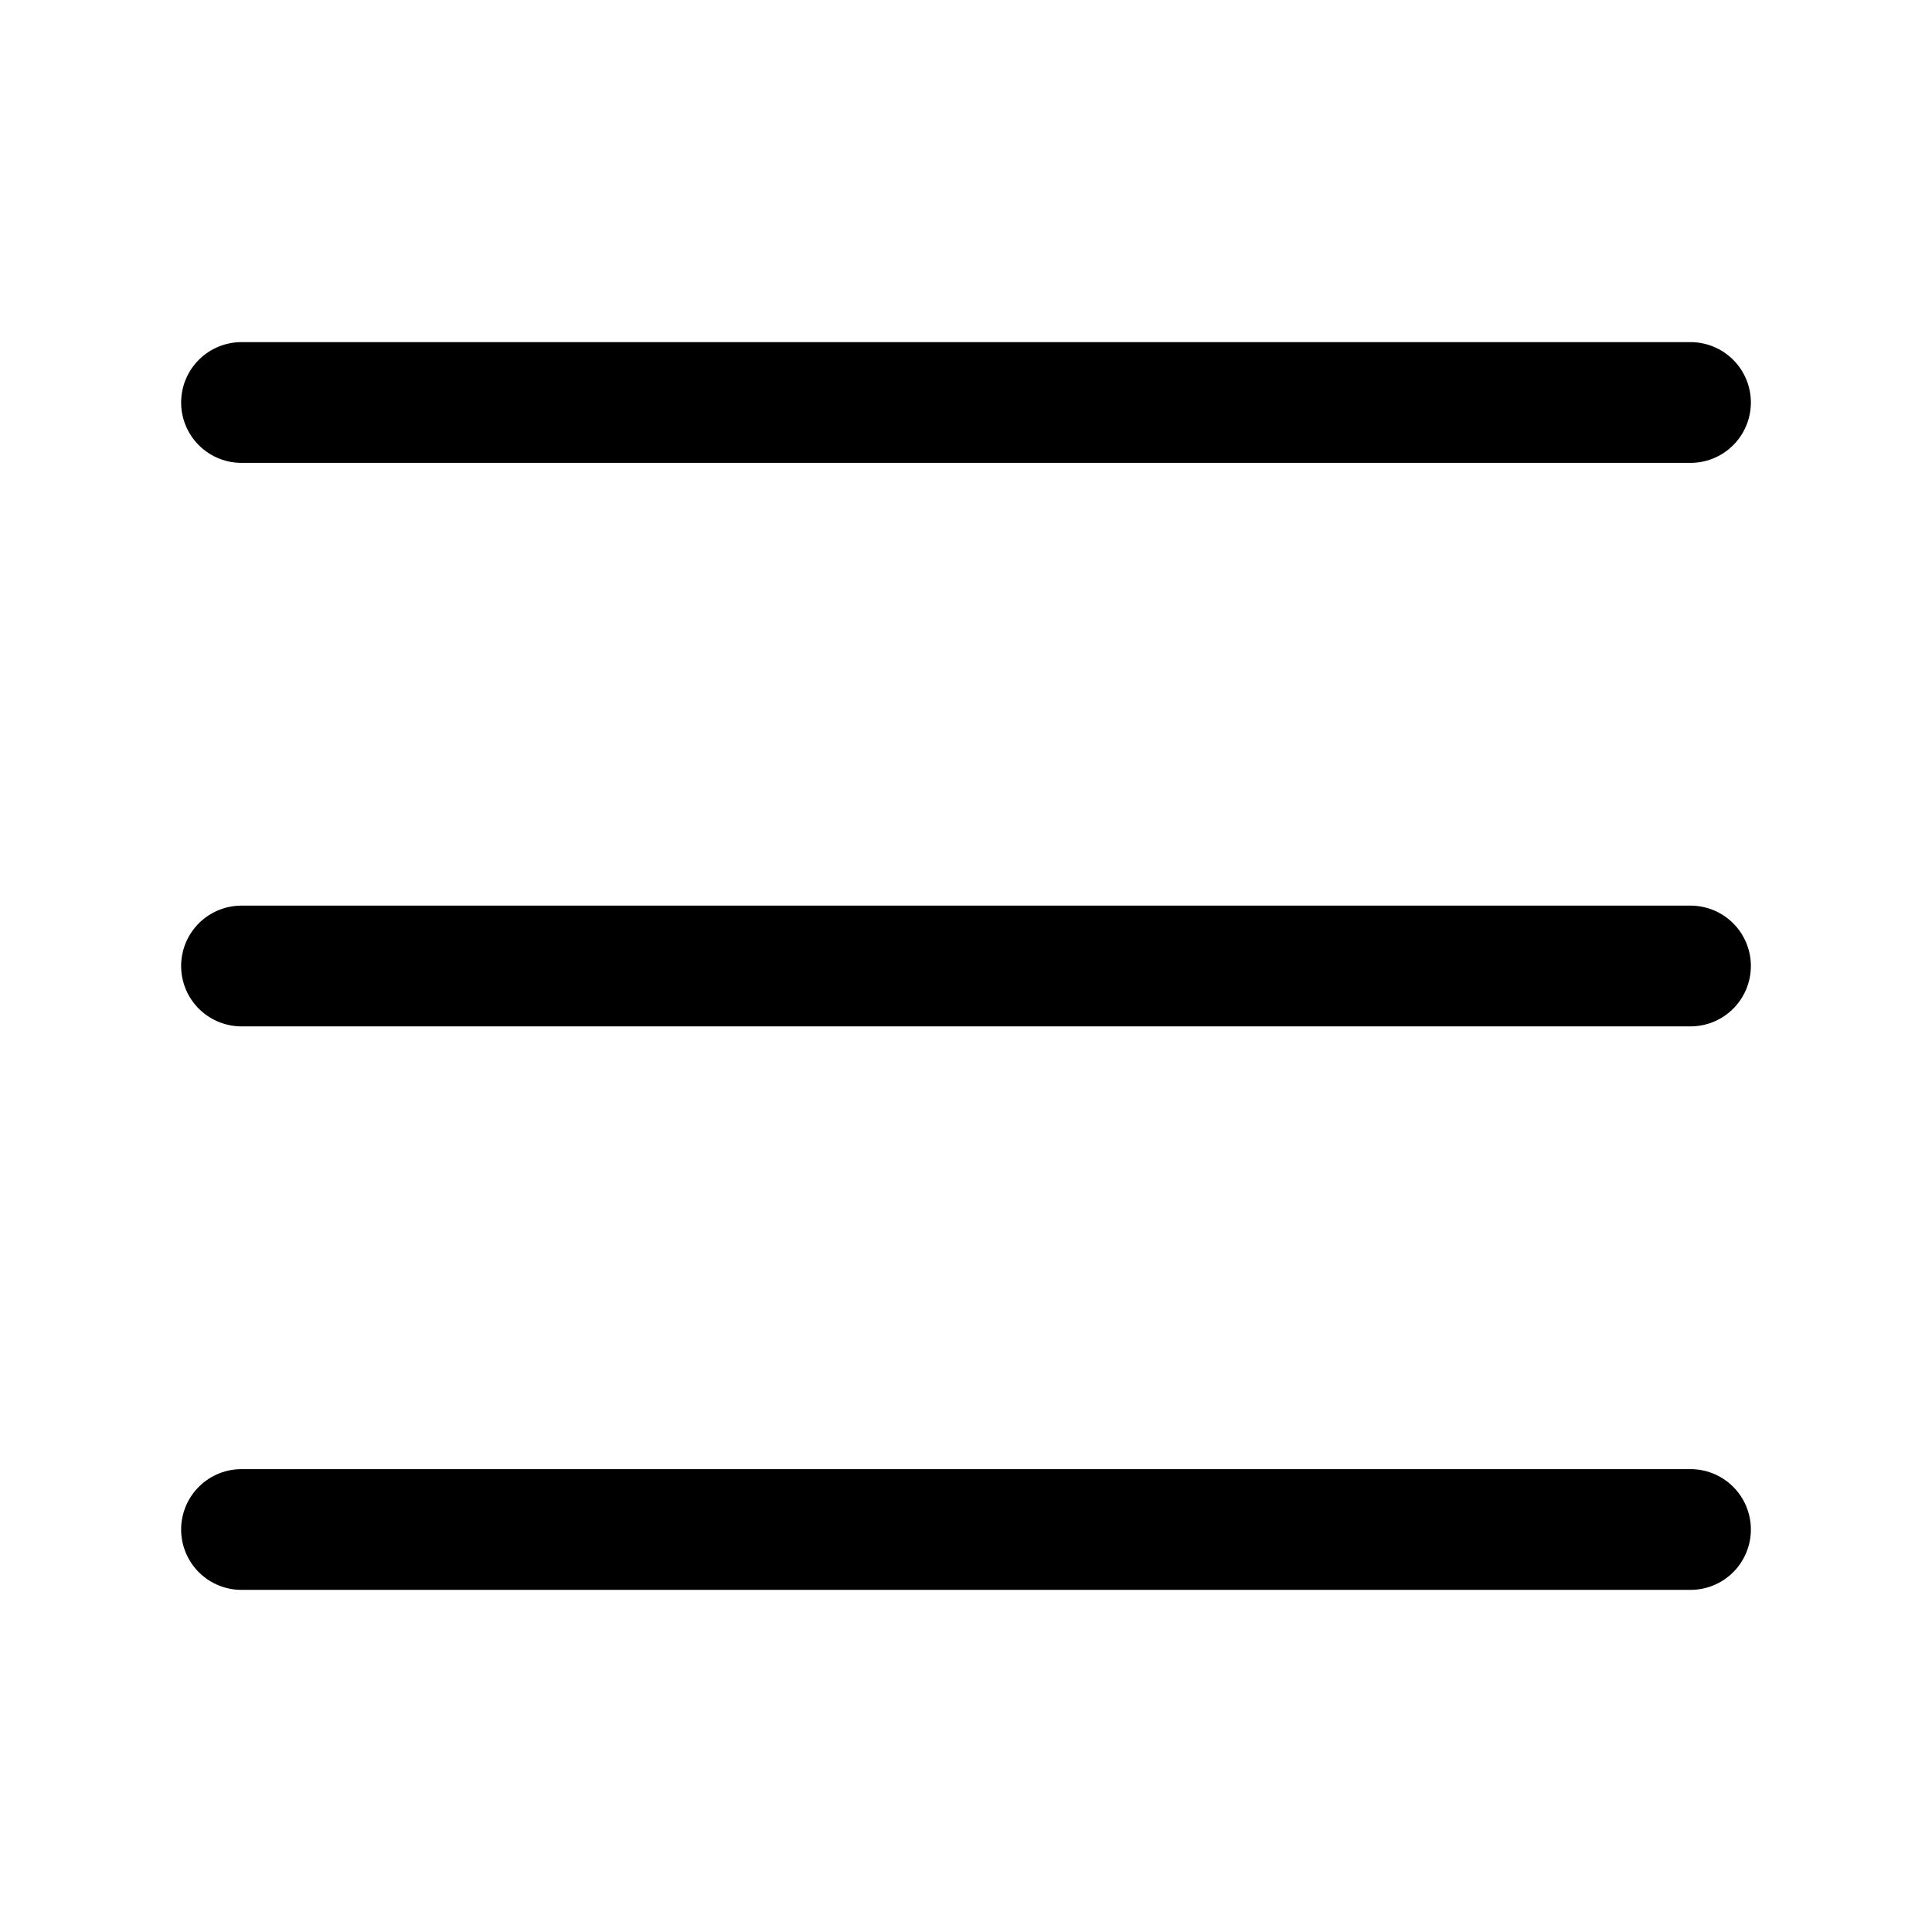
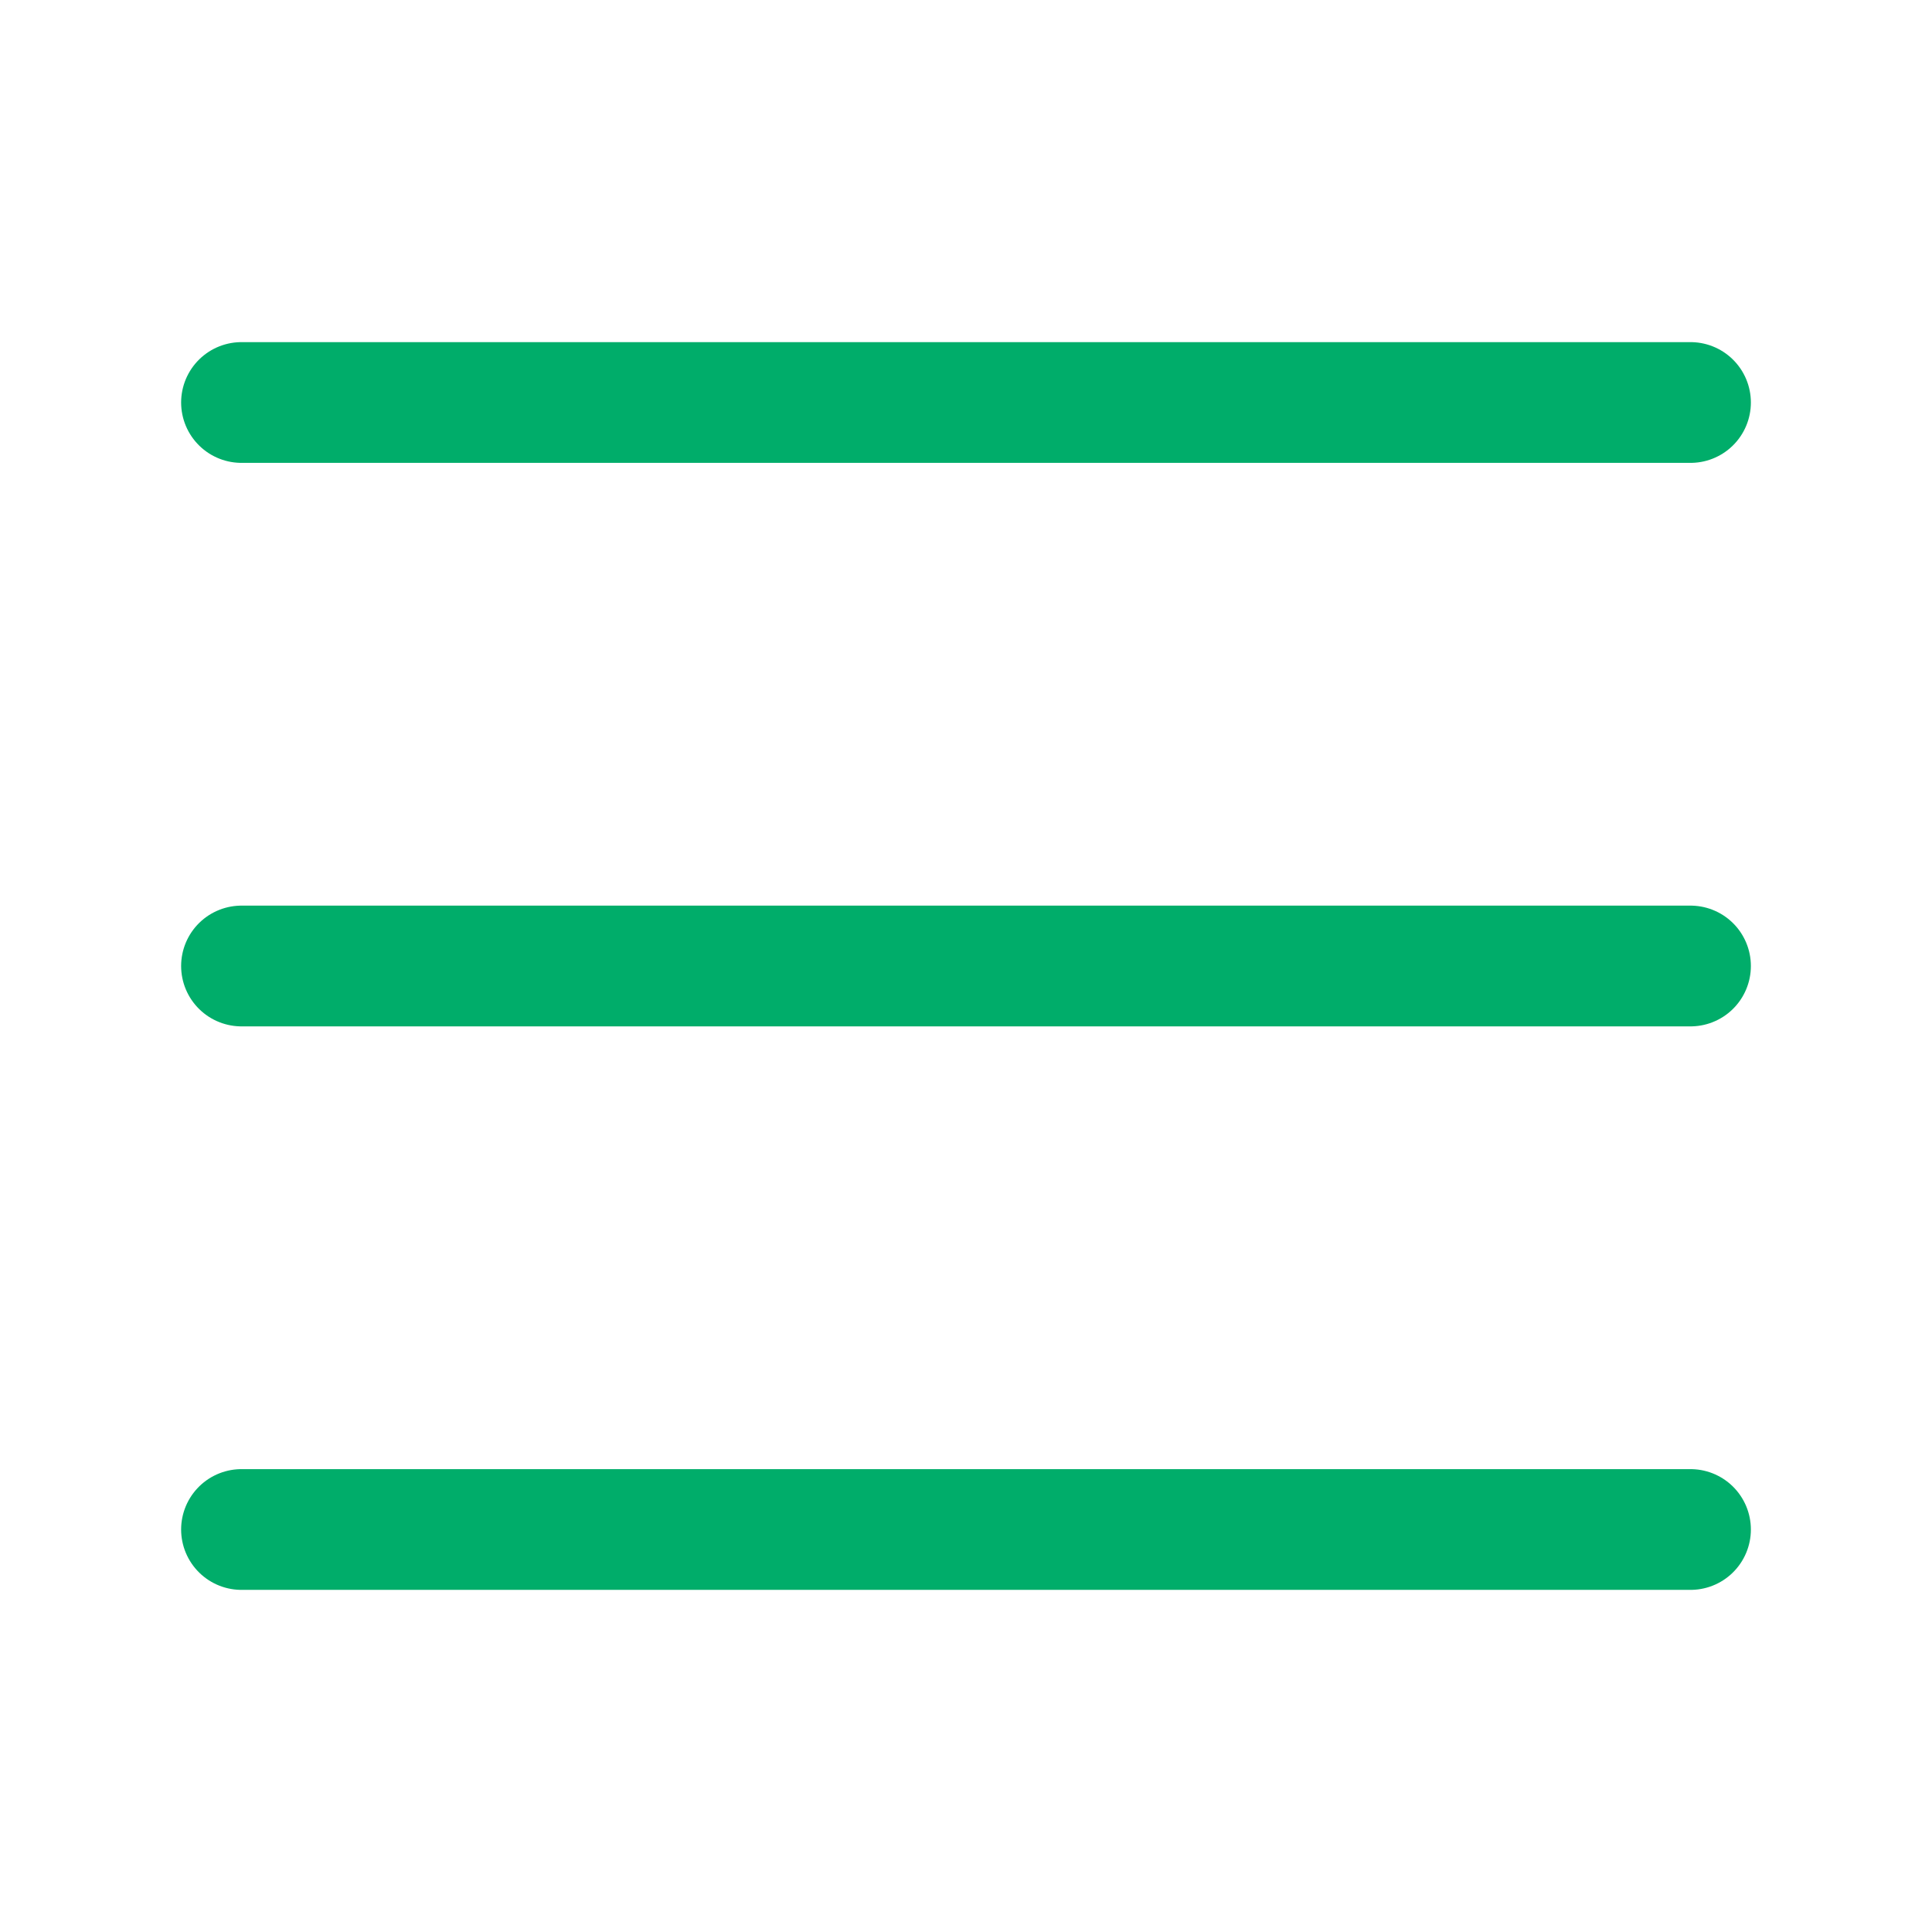
- <svg xmlns="http://www.w3.org/2000/svg" width="24px" height="24px" stroke-width="1.5" viewBox="0 0 24 24" fill="none" color="#000000">
-   <path d="M3 5H21" stroke="#000000" stroke-width="1.5" stroke-linecap="round" stroke-linejoin="round" />
-   <path d="M3 12H21" stroke="#000000" stroke-width="1.5" stroke-linecap="round" stroke-linejoin="round" />
-   <path d="M3 19H21" stroke="#000000" stroke-width="1.5" stroke-linecap="round" stroke-linejoin="round" />
+ <svg xmlns="http://www.w3.org/2000/svg" width="24px" height="24px" stroke-width="1.5" viewBox="0 0 24 24" fill="none" color="#00ad6a">
+   <path d="M3 5H21" stroke="#00ad6a" stroke-width="1.5" stroke-linecap="round" stroke-linejoin="round" />
+   <path d="M3 12H21" stroke="#00ad6a" stroke-width="1.5" stroke-linecap="round" stroke-linejoin="round" />
+   <path d="M3 19H21" stroke="#00ad6a" stroke-width="1.5" stroke-linecap="round" stroke-linejoin="round" />
</svg>
